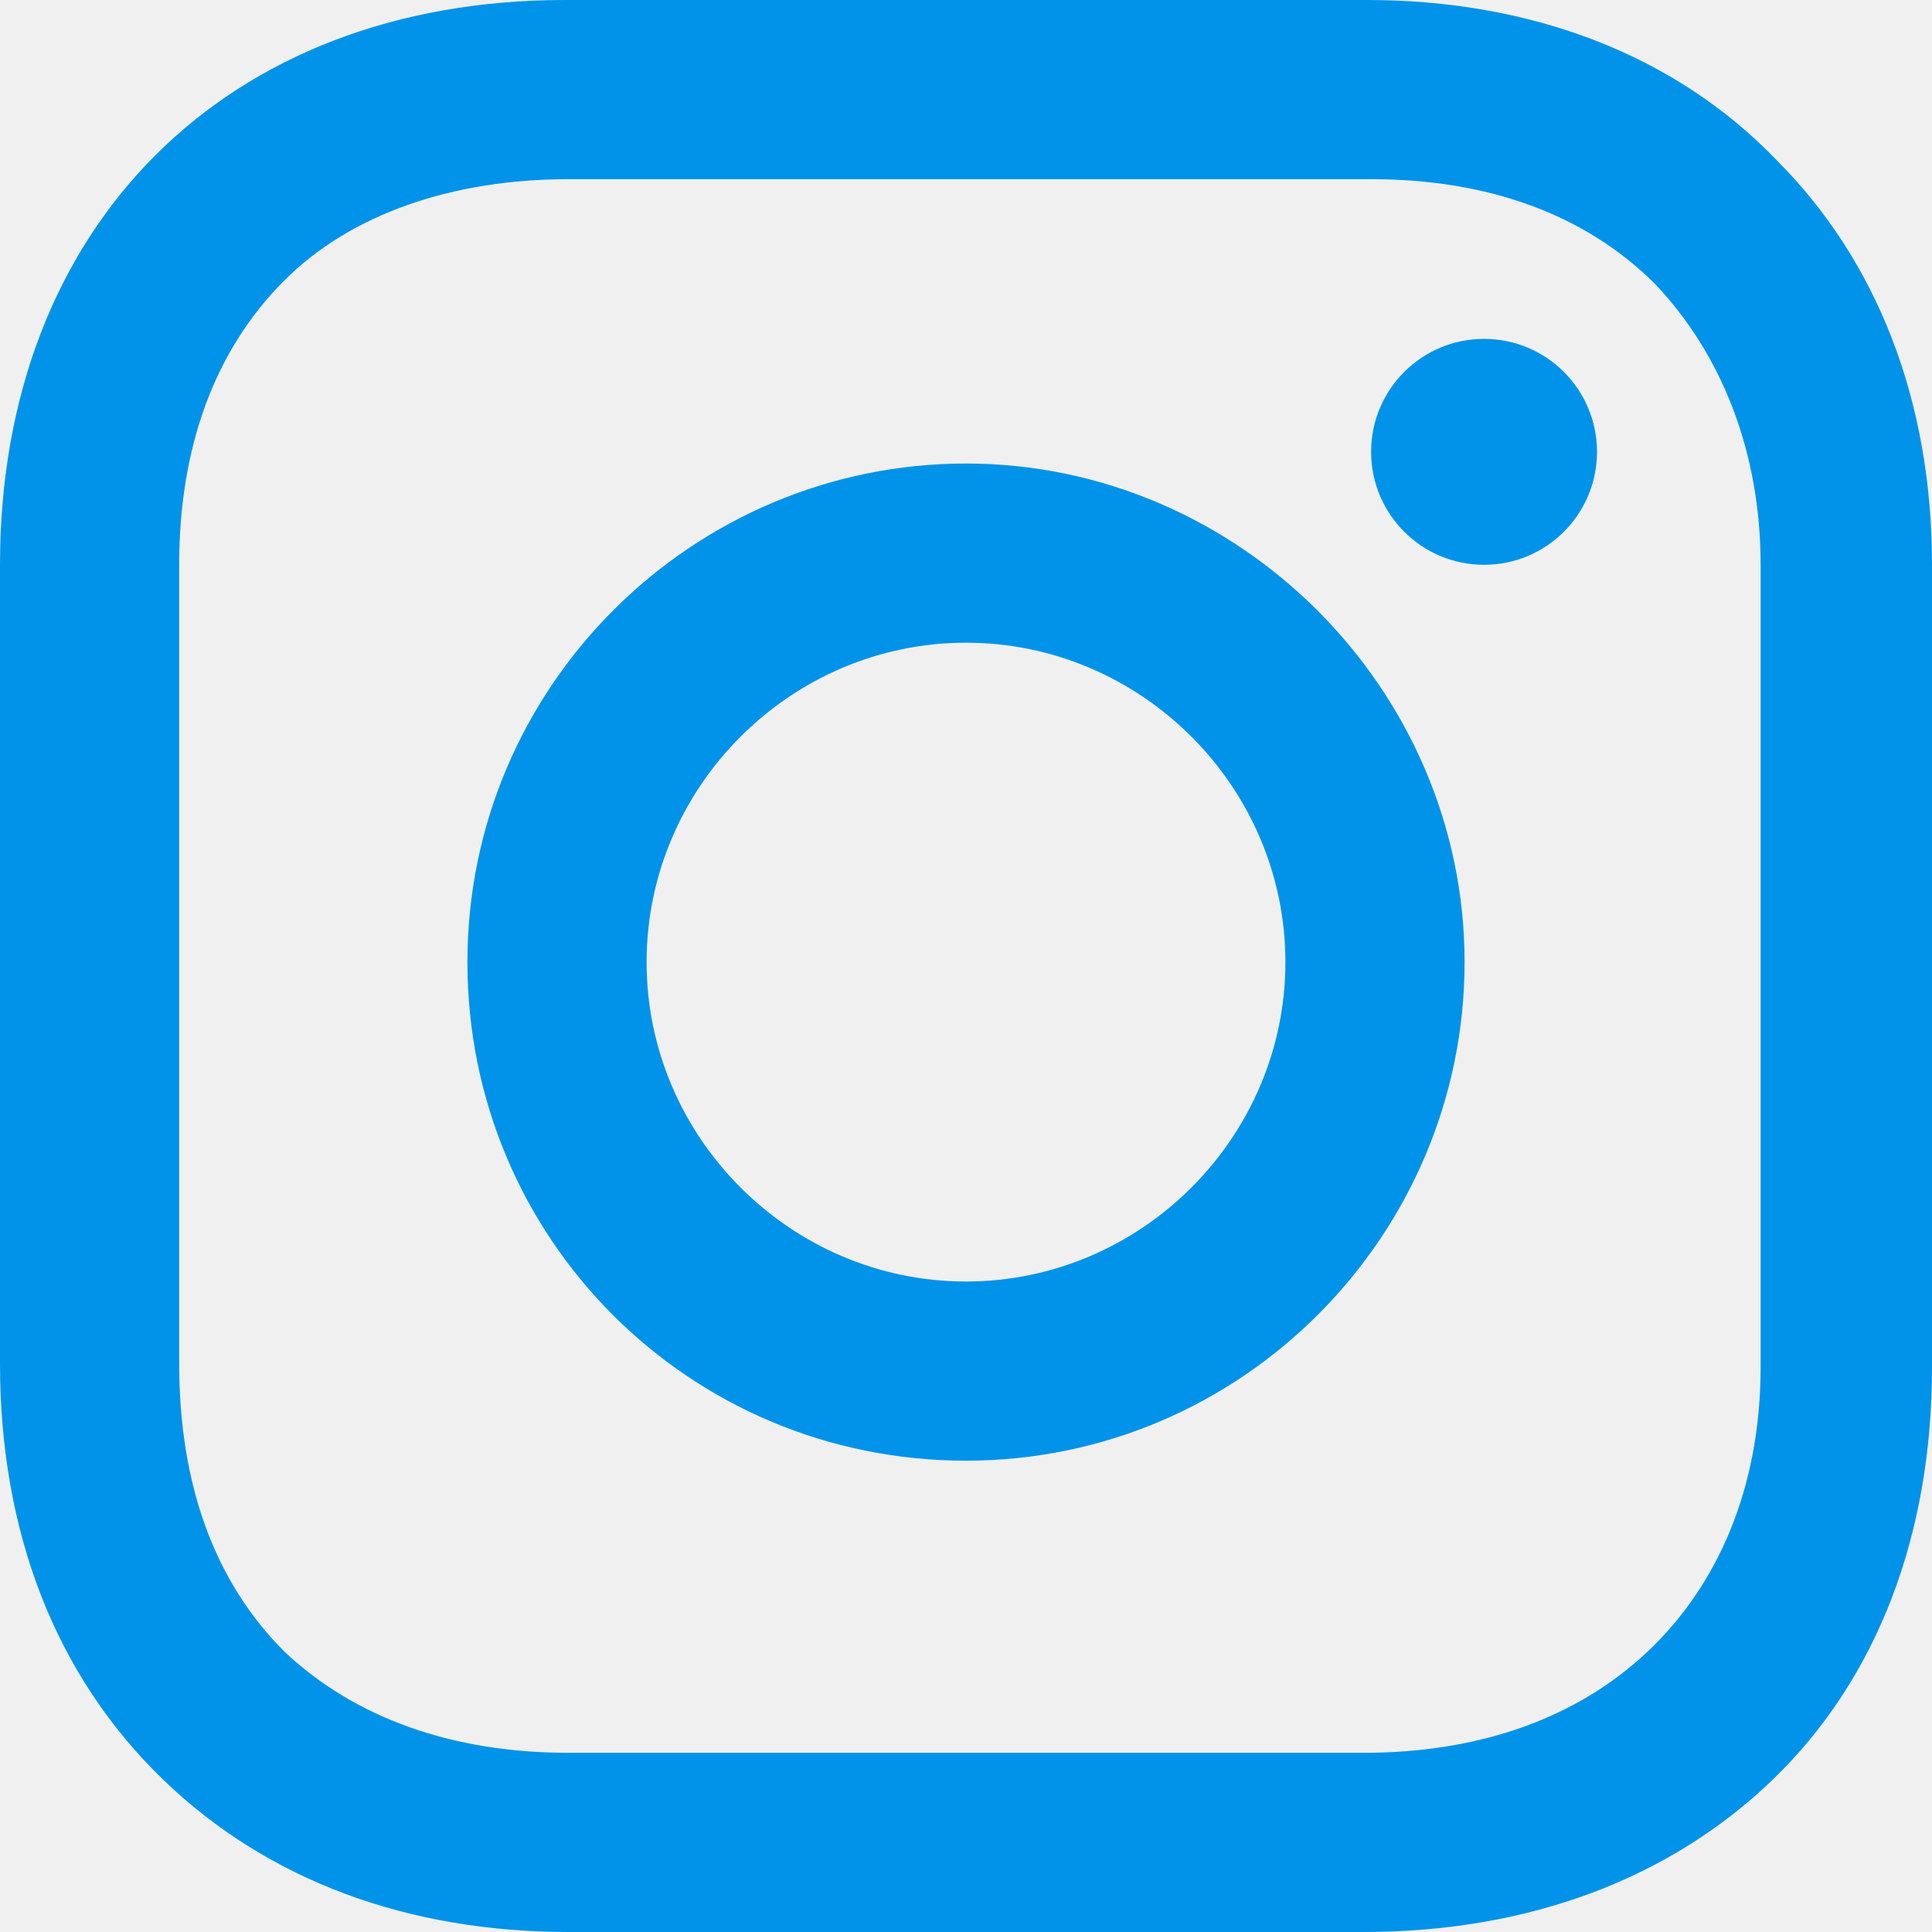
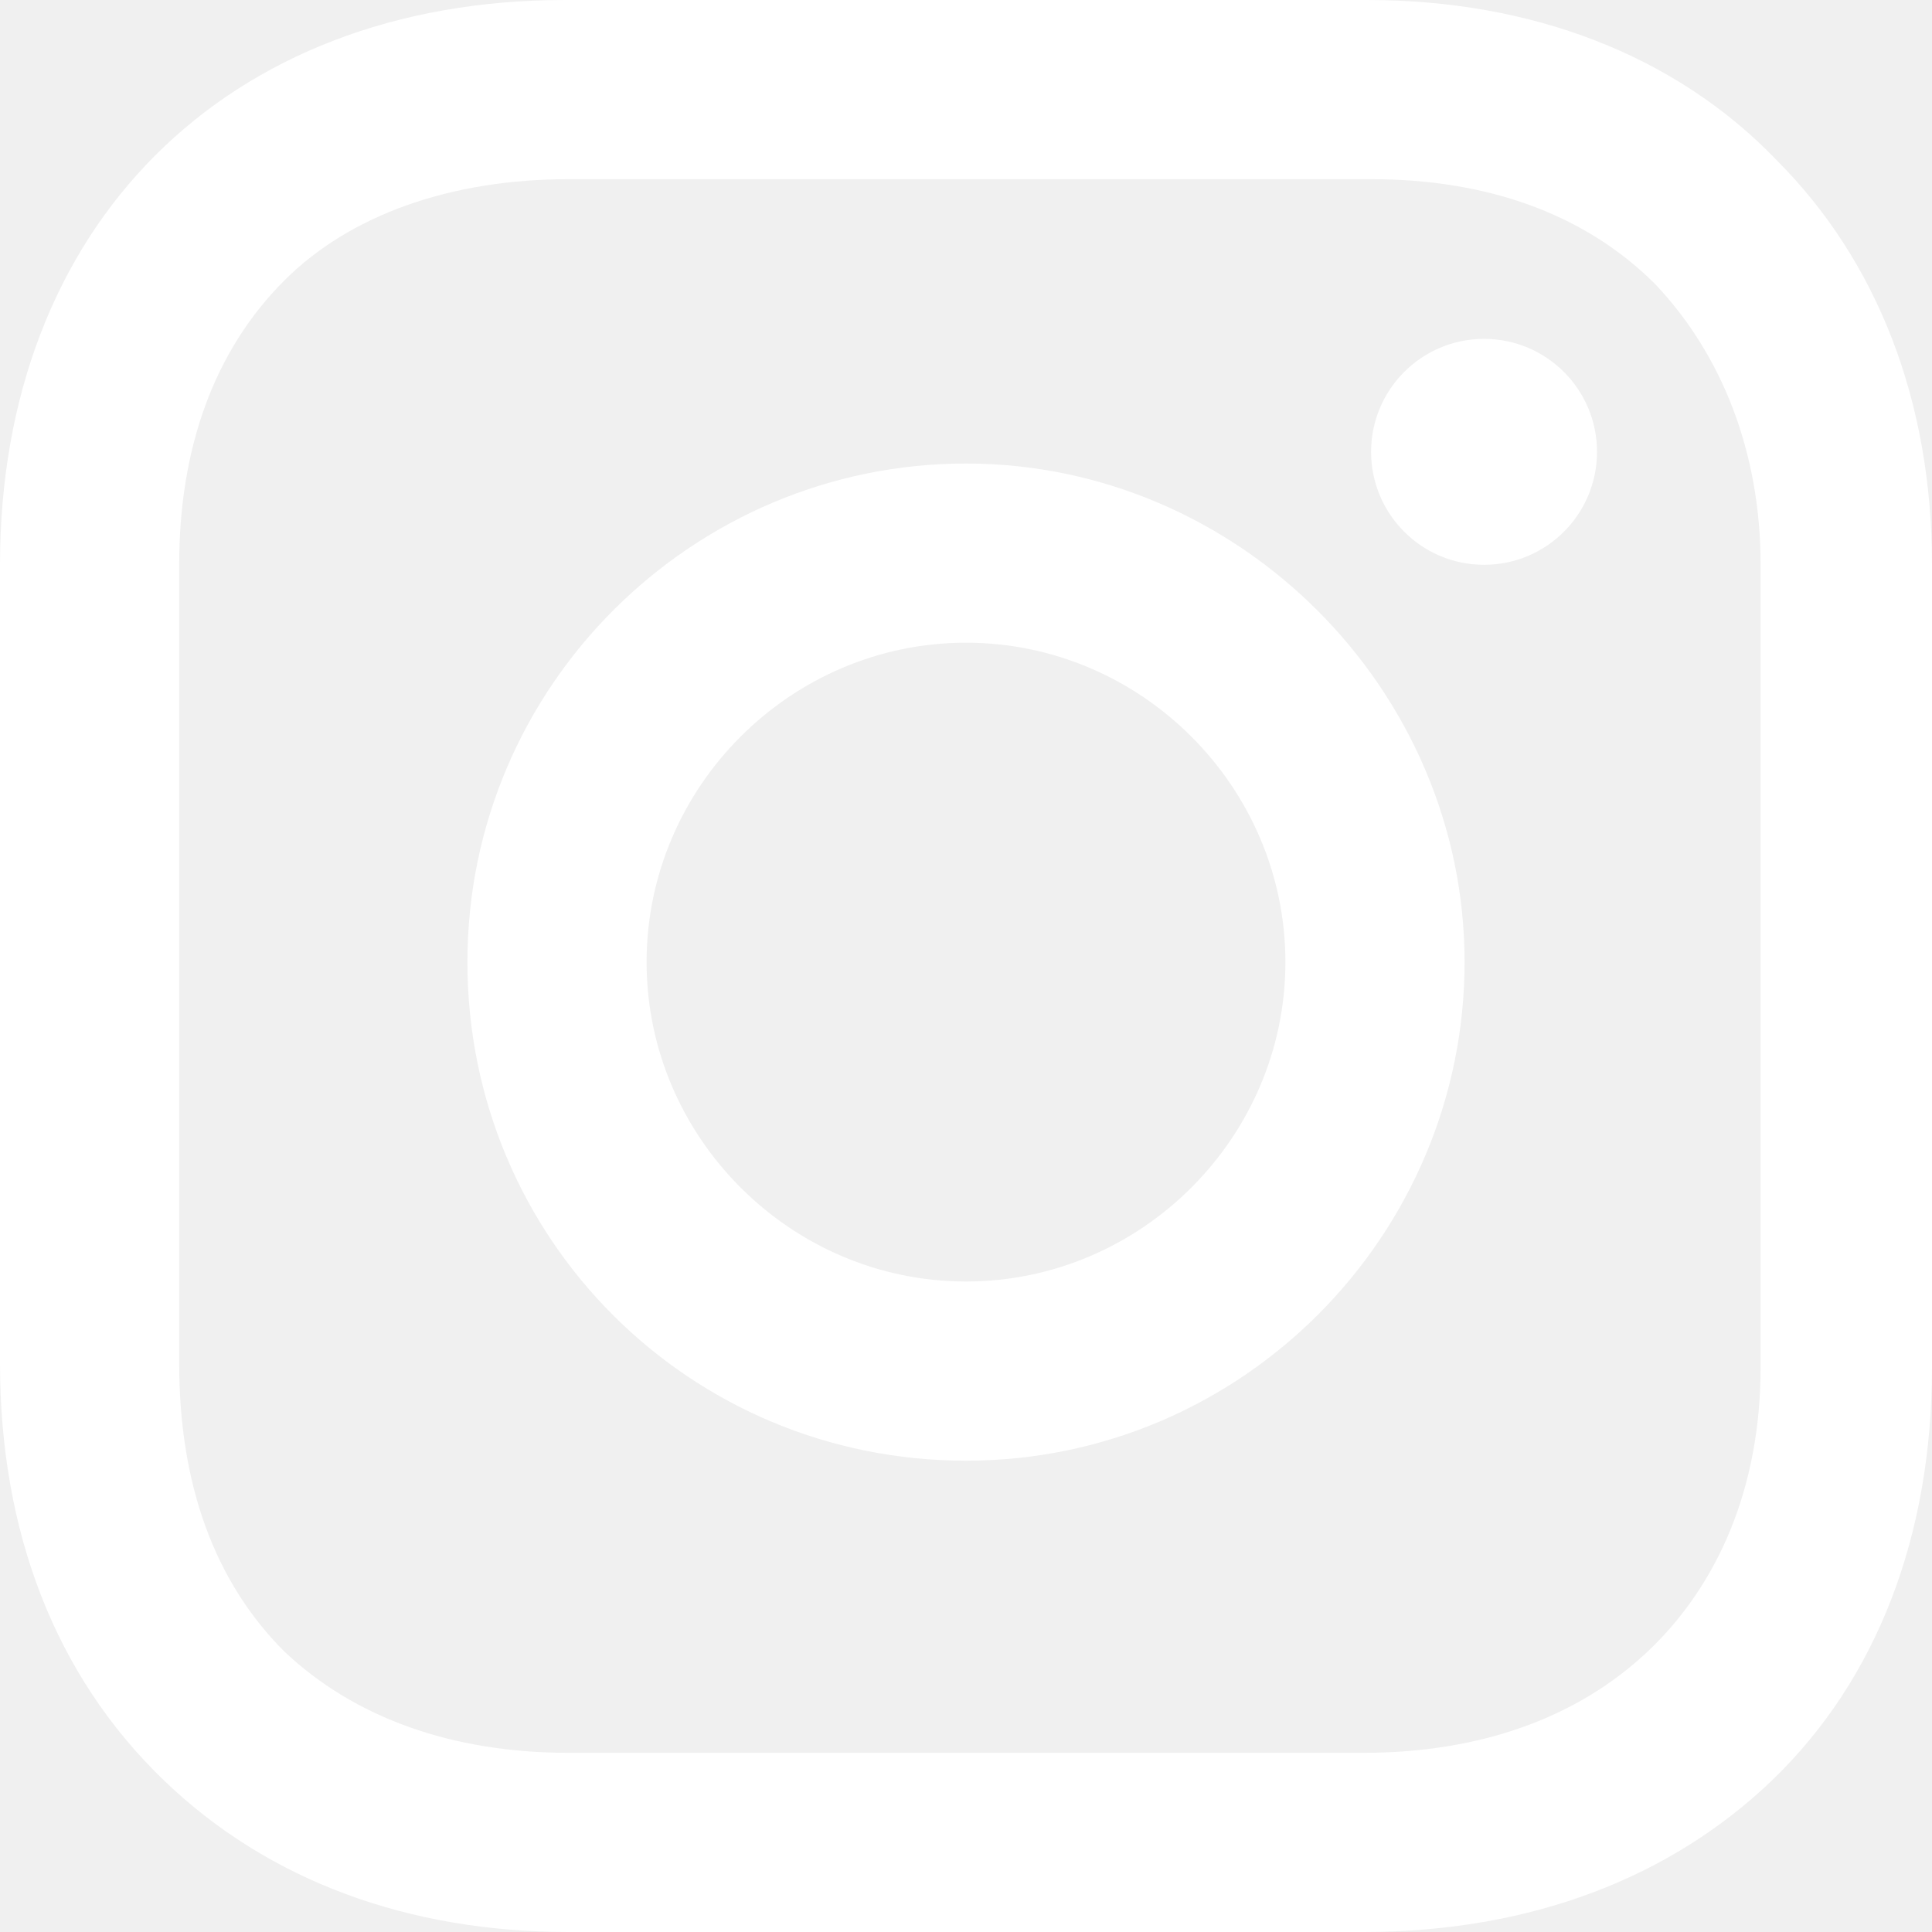
- <svg xmlns="http://www.w3.org/2000/svg" id="Layer_1" data-name="Layer 1" viewBox="0 0 49.6 49.6">
-   <defs>
-     <style>
-       .cls-1 {
-         fill: #0093e9;
-       }
-     </style>
-   </defs>
-   <path class="cls-1" d="M24.8,11.9c-7,0-12.8,5.7-12.8,12.8s5.7,12.8,12.8,12.8,12.8-5.8,12.8-12.8-5.8-12.8-12.8-12.8Zm0,21c-4.5,0-8.2-3.7-8.2-8.2s3.7-8.2,8.2-8.2,8.2,3.7,8.2,8.2-3.7,8.2-8.2,8.2Z" />
-   <circle class="cls-1" cx="38.1" cy="11.6" r="2.9" />
-   <path class="cls-1" d="M45.6,4.1c-2.6-2.7-6.3-4.1-10.5-4.1H14.5C5.8,0,0,5.8,0,14.5v20.5c0,4.3,1.4,8,4.2,10.7,2.7,2.6,6.3,3.9,10.4,3.9h20.4c4.3,0,7.9-1.4,10.5-3.9,2.7-2.6,4.1-6.3,4.1-10.6V14.5c0-4.2-1.4-7.8-4-10.4Zm-.4,31c0,3.1-1.1,5.6-2.9,7.3s-4.3,2.6-7.3,2.6H14.6c-3,0-5.5-.9-7.3-2.6-1.8-1.8-2.7-4.3-2.7-7.4V14.5c0-3,.9-5.5,2.7-7.3,1.7-1.7,4.3-2.6,7.3-2.6h20.6c3,0,5.5,.9,7.3,2.7,1.7,1.8,2.7,4.3,2.7,7.2v20.6h0Z" />
+ <svg xmlns="http://www.w3.org/2000/svg" version="1.1" id="Layer_1" x="0px" y="0px" viewBox="0 0 49.6 49.6" style="enable-background:new 0 0 49.6 49.6;" xml:space="preserve">
+   <style type="text/css">
+ 	.st0{fill:#FFFFFF;}
+ </style>
+   <path class="st0" d="M24.8,11.9c-7,0-12.8,5.7-12.8,12.8s5.7,12.8,12.8,12.8s12.8-5.8,12.8-12.8S31.8,11.9,24.8,11.9z M24.8,32.9  c-4.5,0-8.2-3.7-8.2-8.2s3.7-8.2,8.2-8.2s8.2,3.7,8.2,8.2S29.3,32.9,24.8,32.9z" />
+   <circle class="st0" cx="38.1" cy="11.6" r="2.9" />
+   <path class="st0" d="M45.6,4.1C43,1.4,39.3,0,35.1,0H14.5C5.8,0,0,5.8,0,14.5V35c0,4.3,1.4,8,4.2,10.7c2.7,2.6,6.3,3.9,10.4,3.9H35  c4.3,0,7.9-1.4,10.5-3.9c2.7-2.6,4.1-6.3,4.1-10.6V14.5C49.6,10.3,48.2,6.7,45.6,4.1z M45.2,35.1c0,3.1-1.1,5.6-2.9,7.3S38,45,35,45  H14.6c-3,0-5.5-0.9-7.3-2.6c-1.8-1.8-2.7-4.3-2.7-7.4V14.5c0-3,0.9-5.5,2.7-7.3c1.7-1.7,4.3-2.6,7.3-2.6h20.6c3,0,5.5,0.9,7.3,2.7  c1.7,1.8,2.7,4.3,2.7,7.2L45.2,35.1C45.2,35.1,45.2,35.1,45.2,35.1z" />
</svg>
